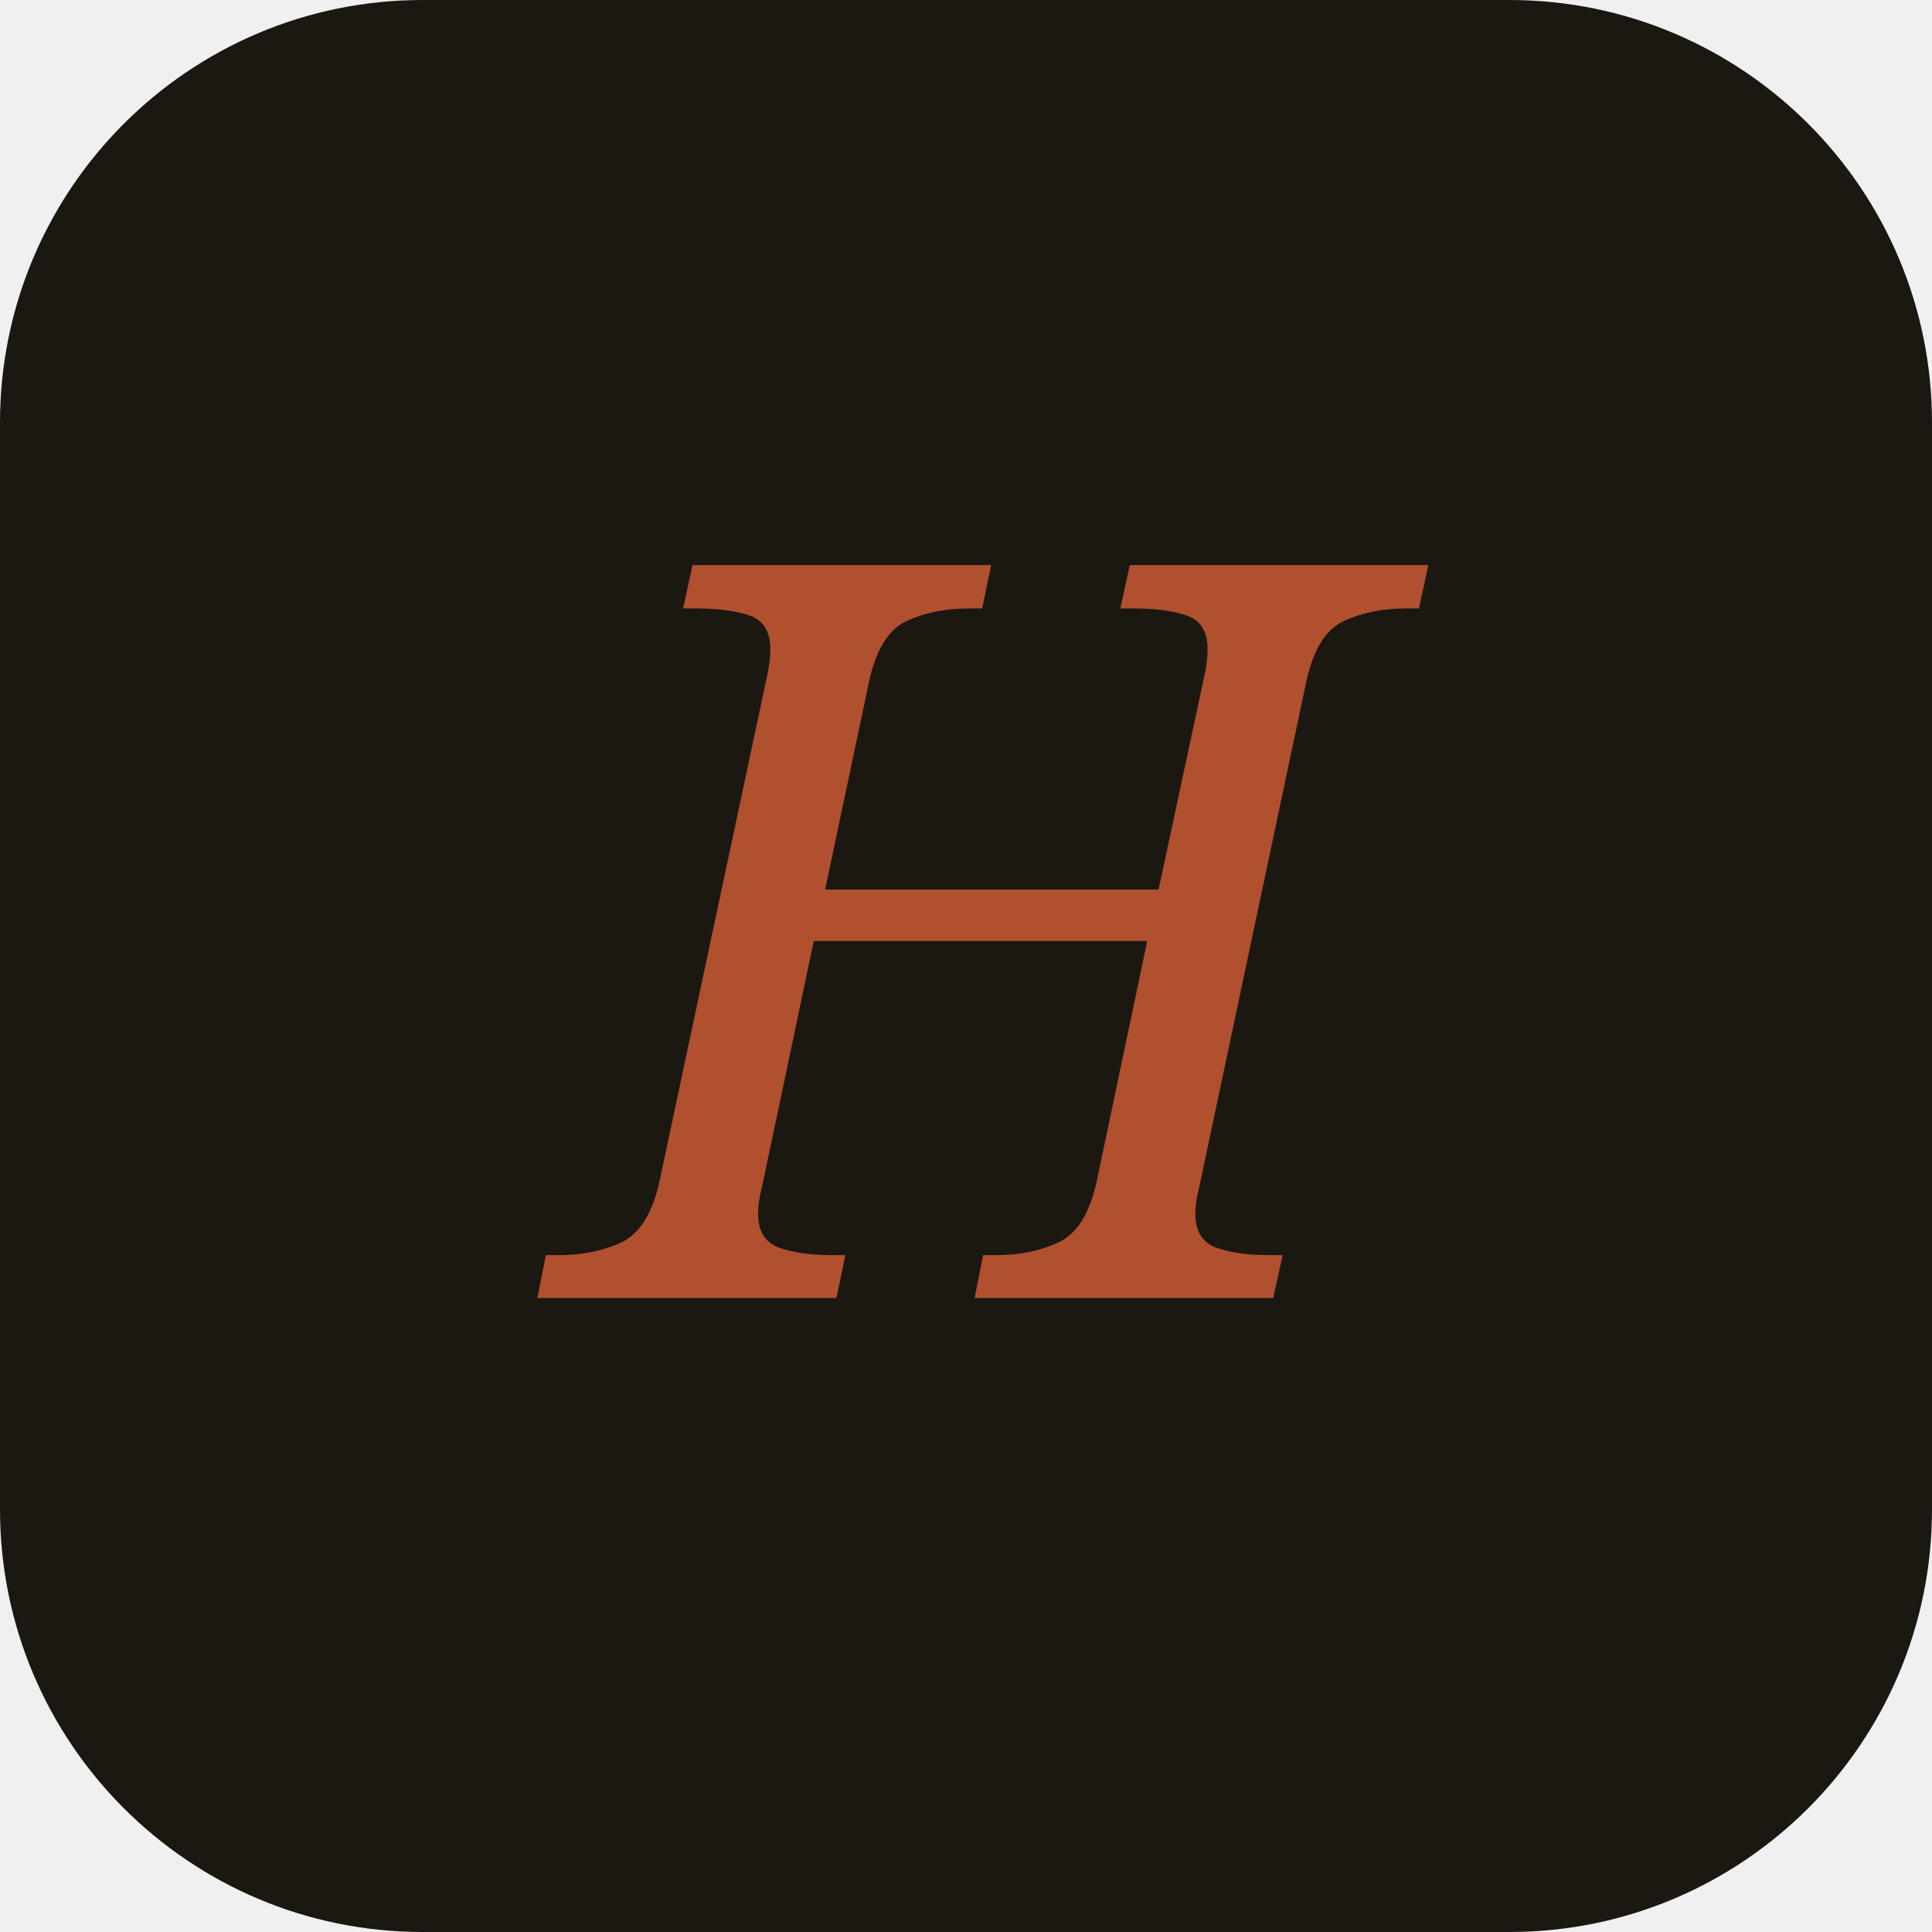
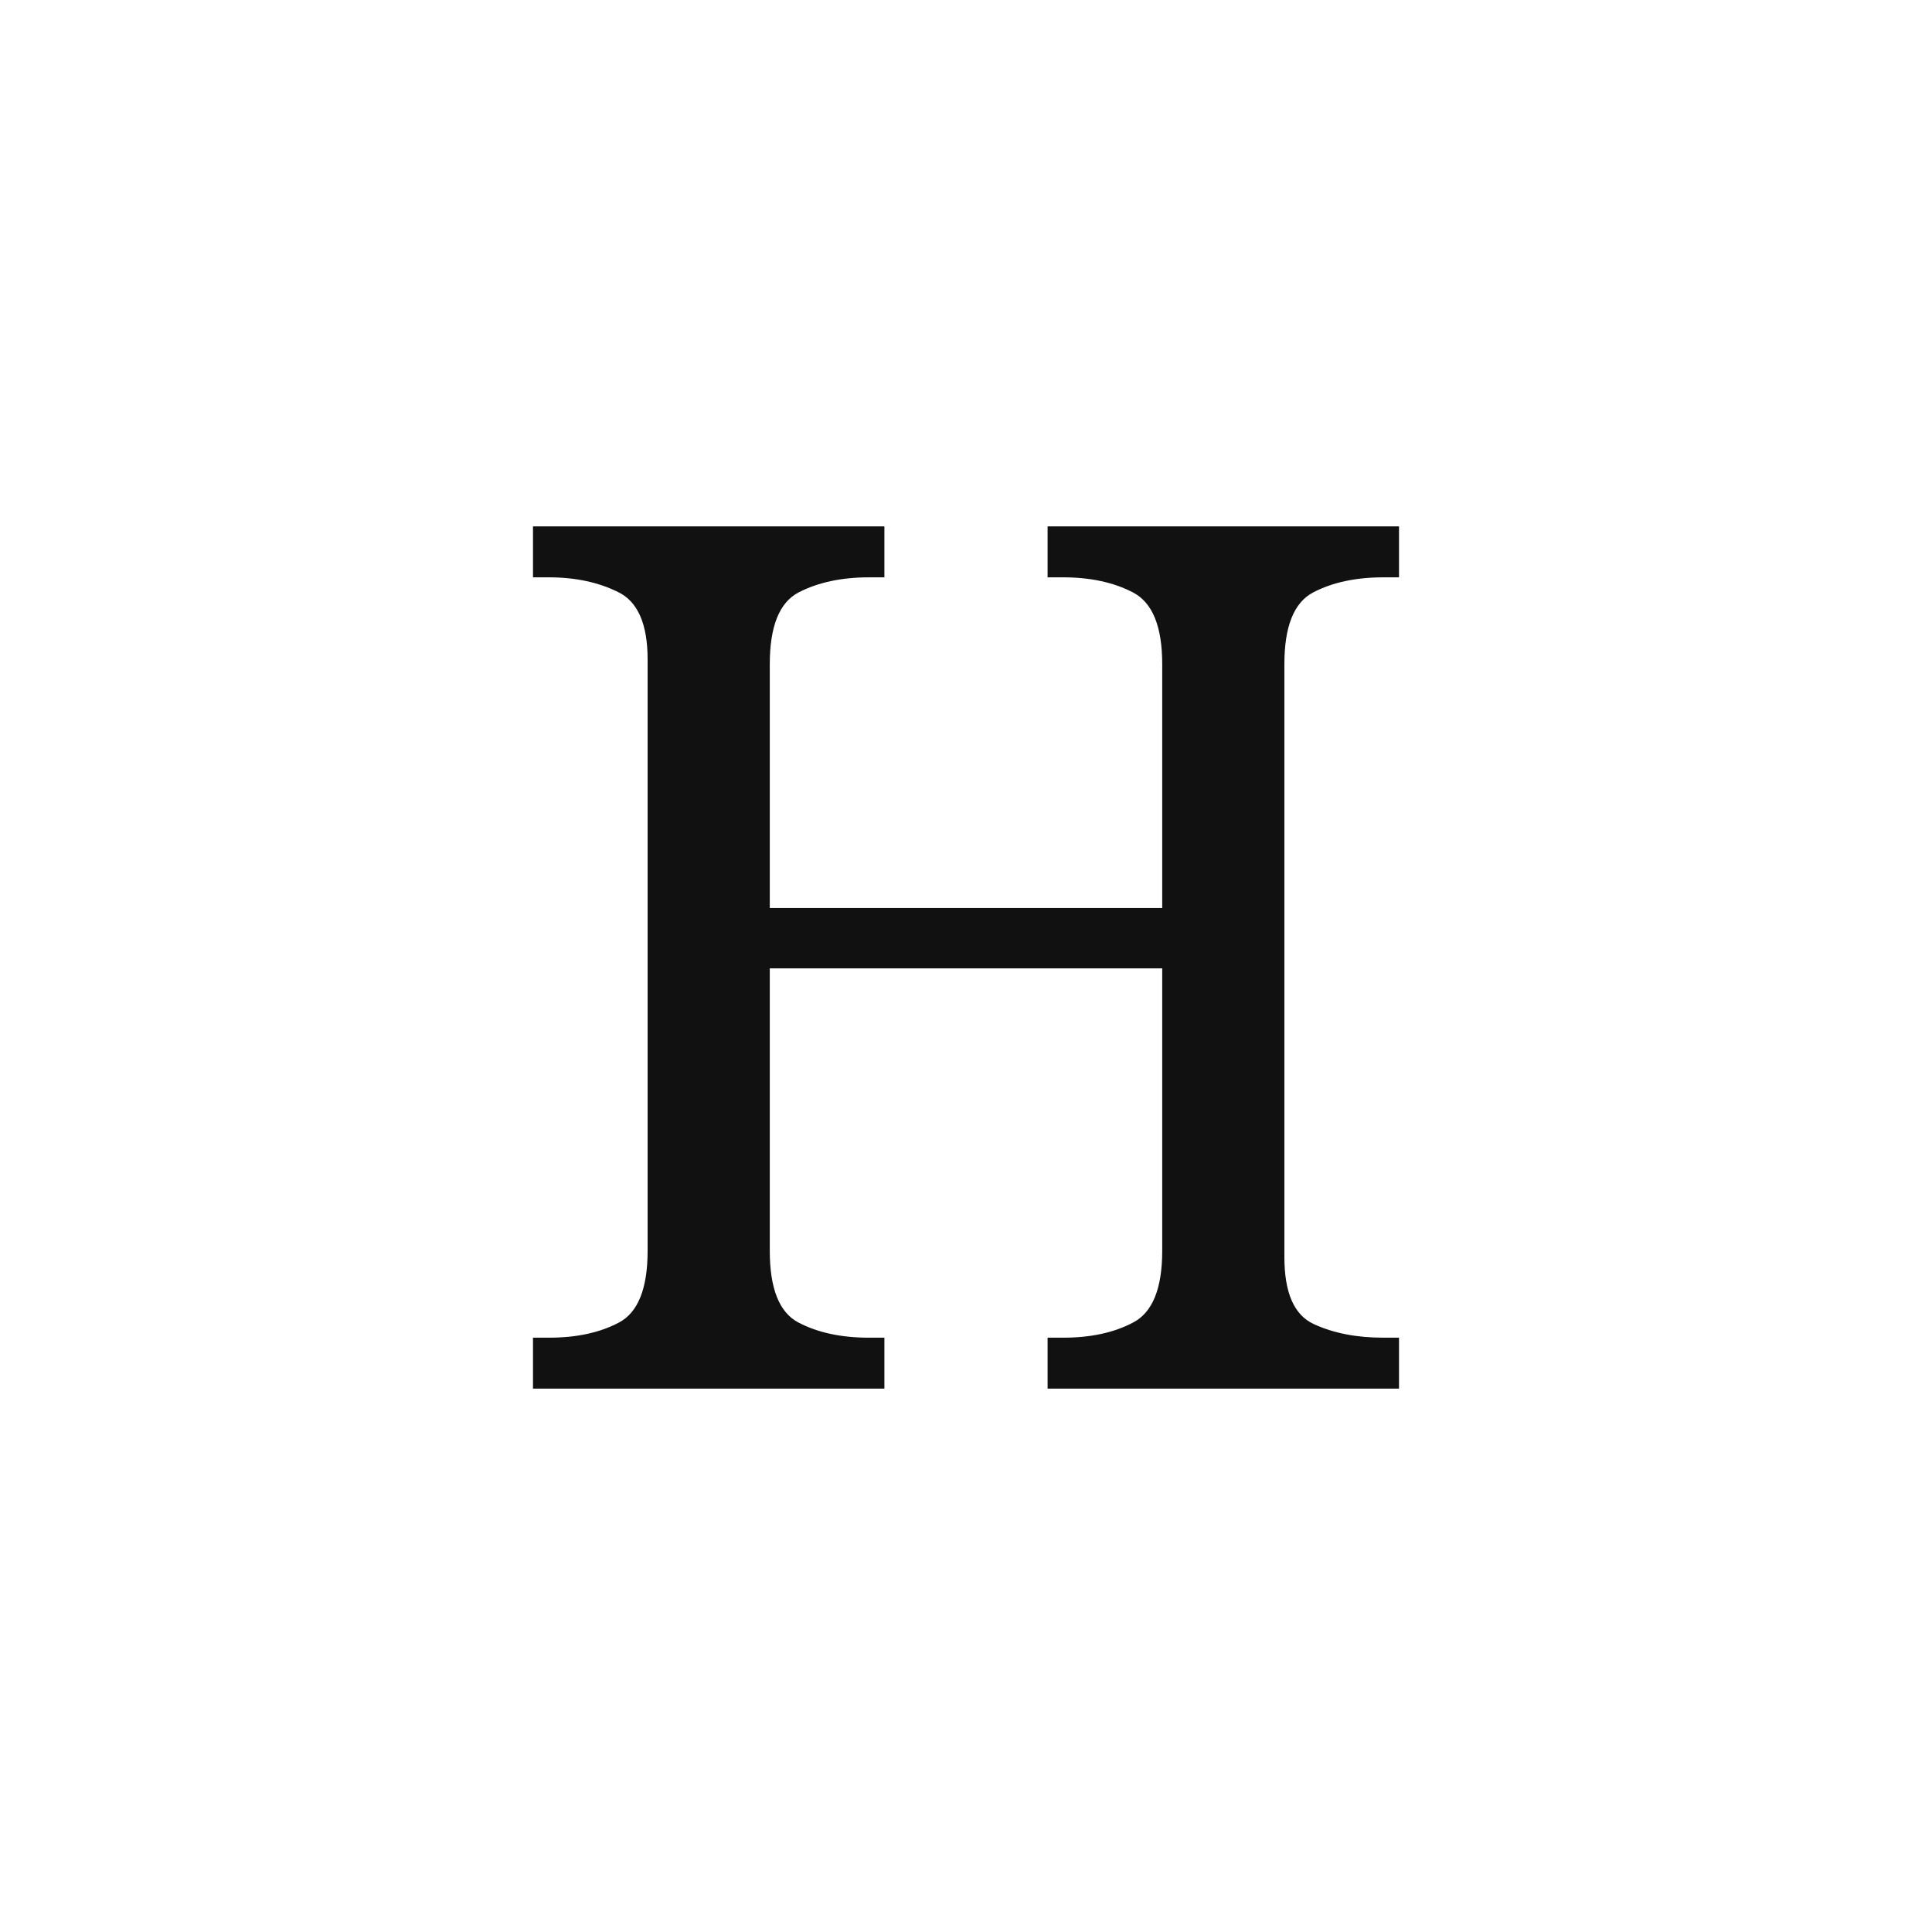
<svg xmlns="http://www.w3.org/2000/svg" viewBox="0 0 64 64">
-   <rect width="64" height="64" rx="14" fill="#1b1812" />
-   <text x="32" y="43" font-family="Georgia, 'Fraunces', serif" font-style="italic" font-size="34" fill="#b1502f" text-anchor="middle">H</text>
+   <rect width="64" height="64" fill="#ffffff" />
+   <text x="32" y="46" font-family="'Archivo Black', Georgia, serif" font-size="40" fill="#111111" text-anchor="middle">H</text>
</svg>
